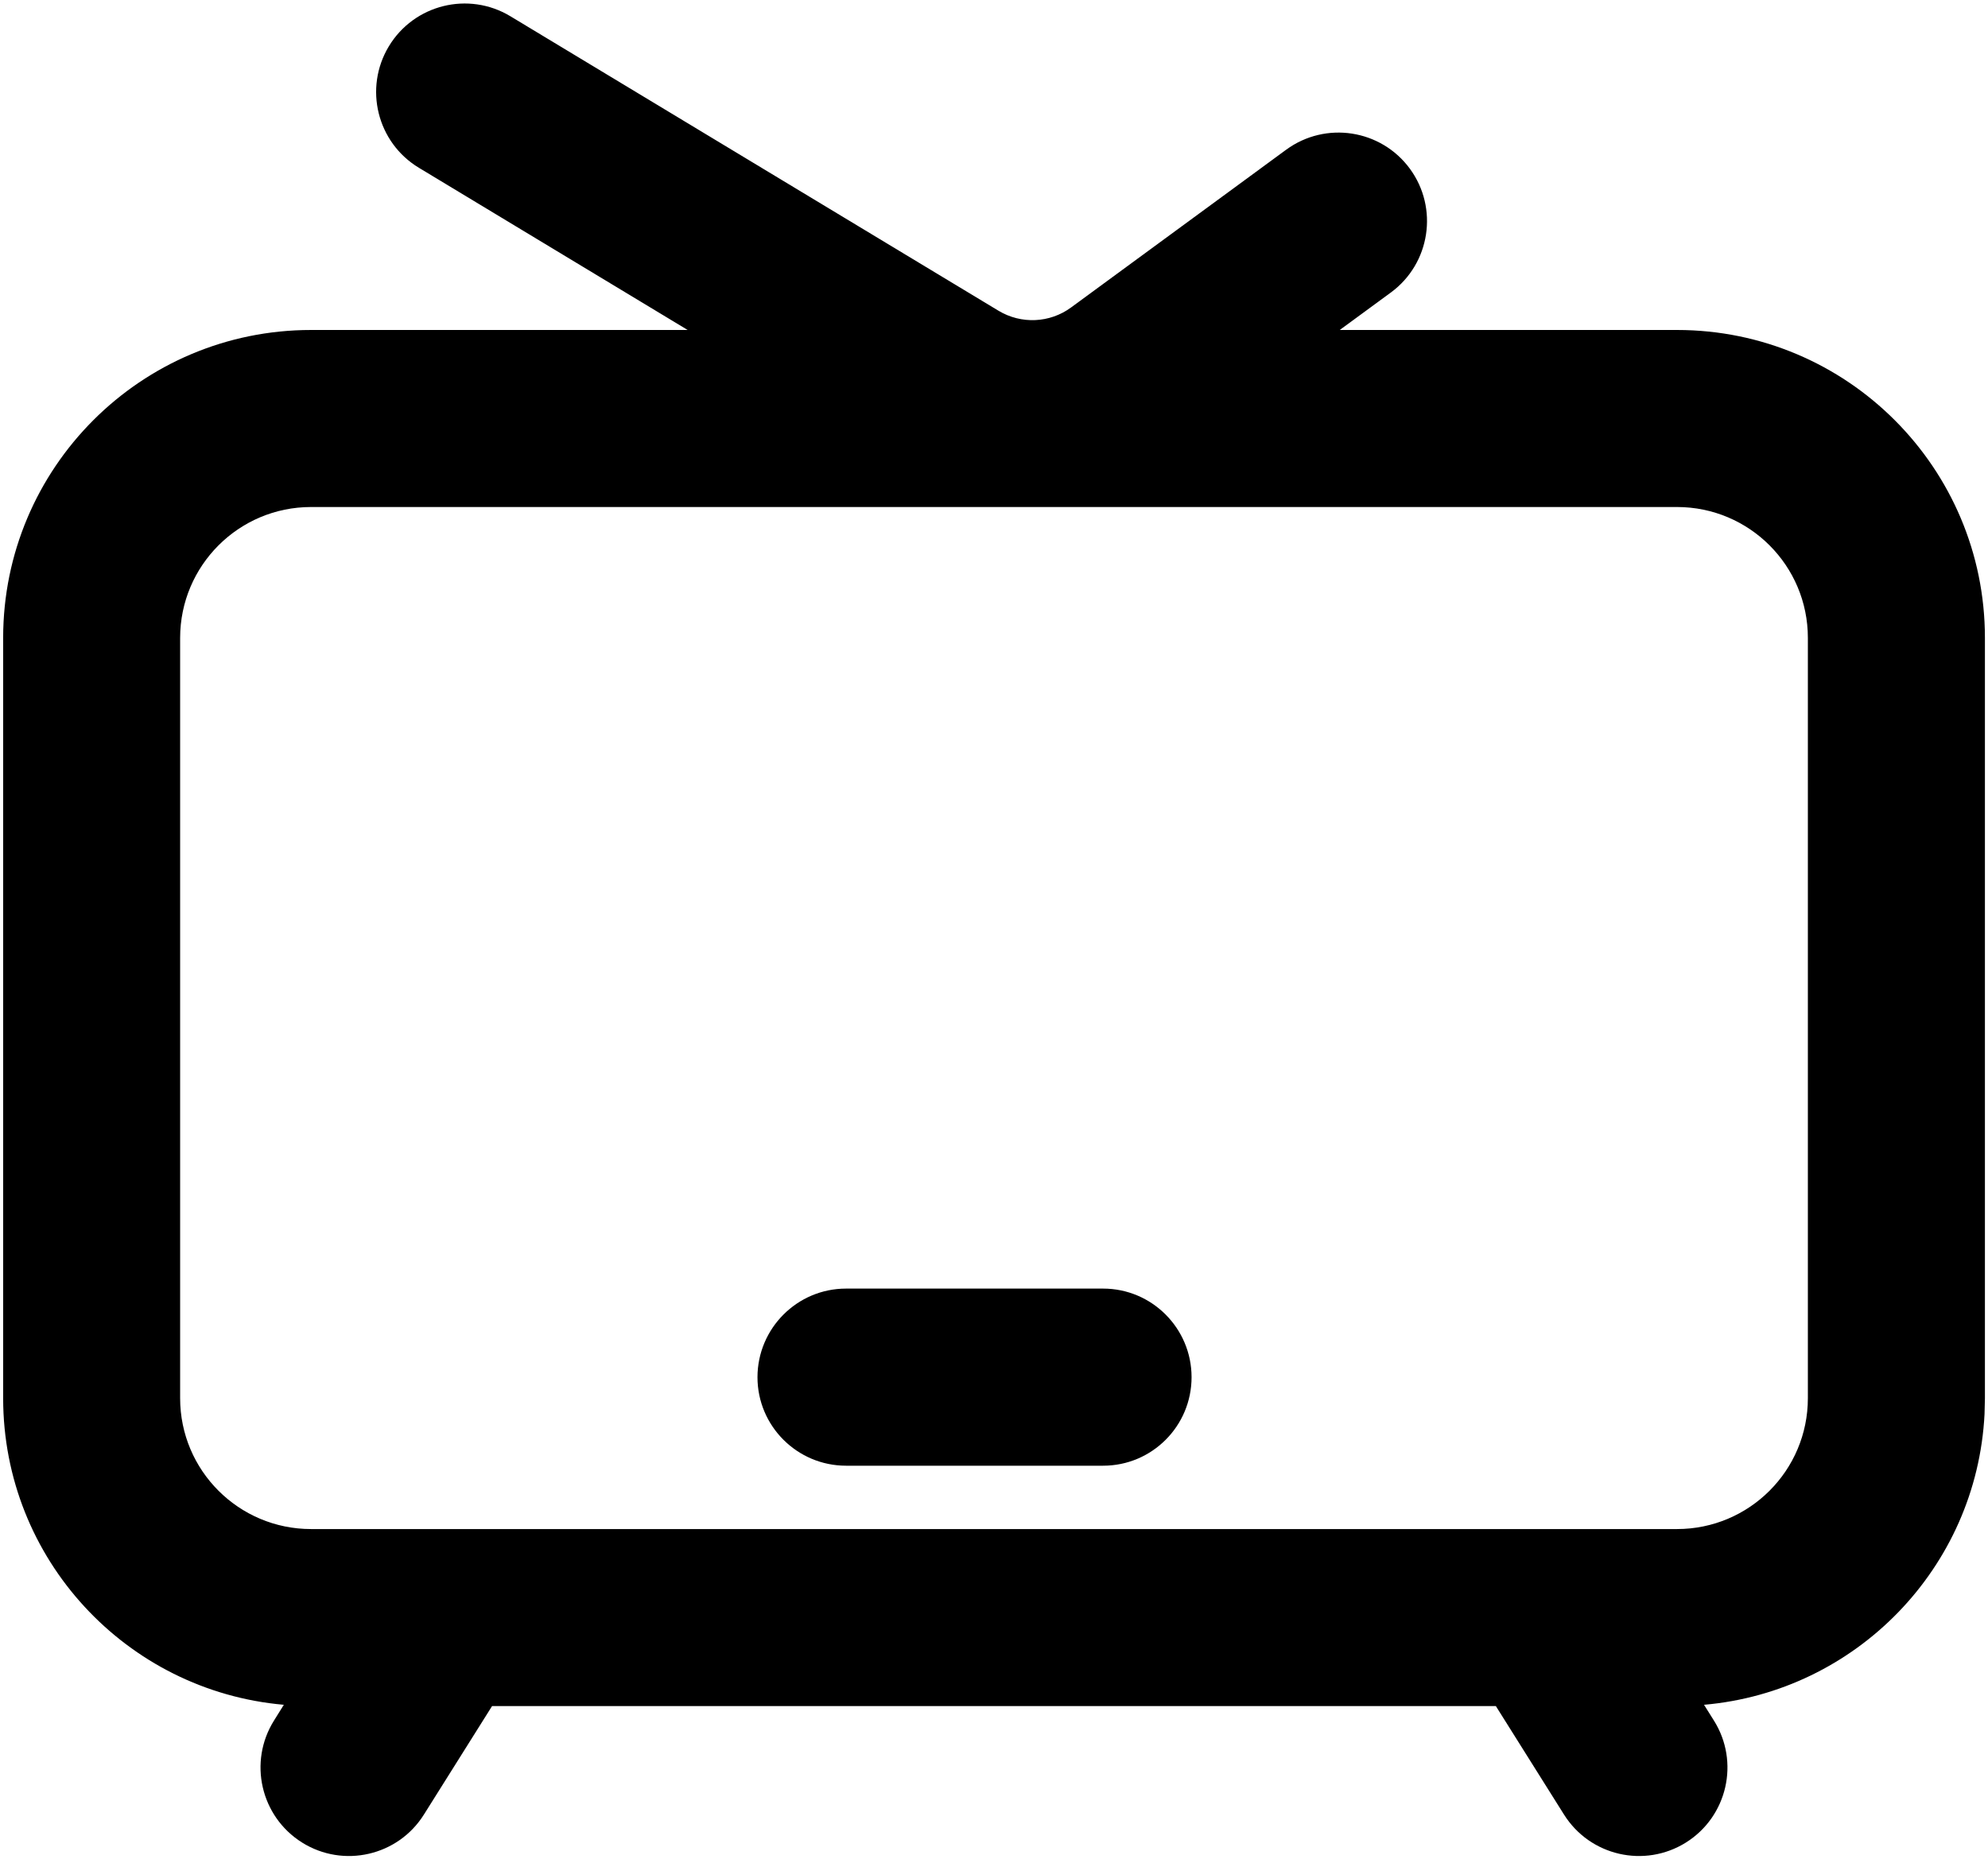
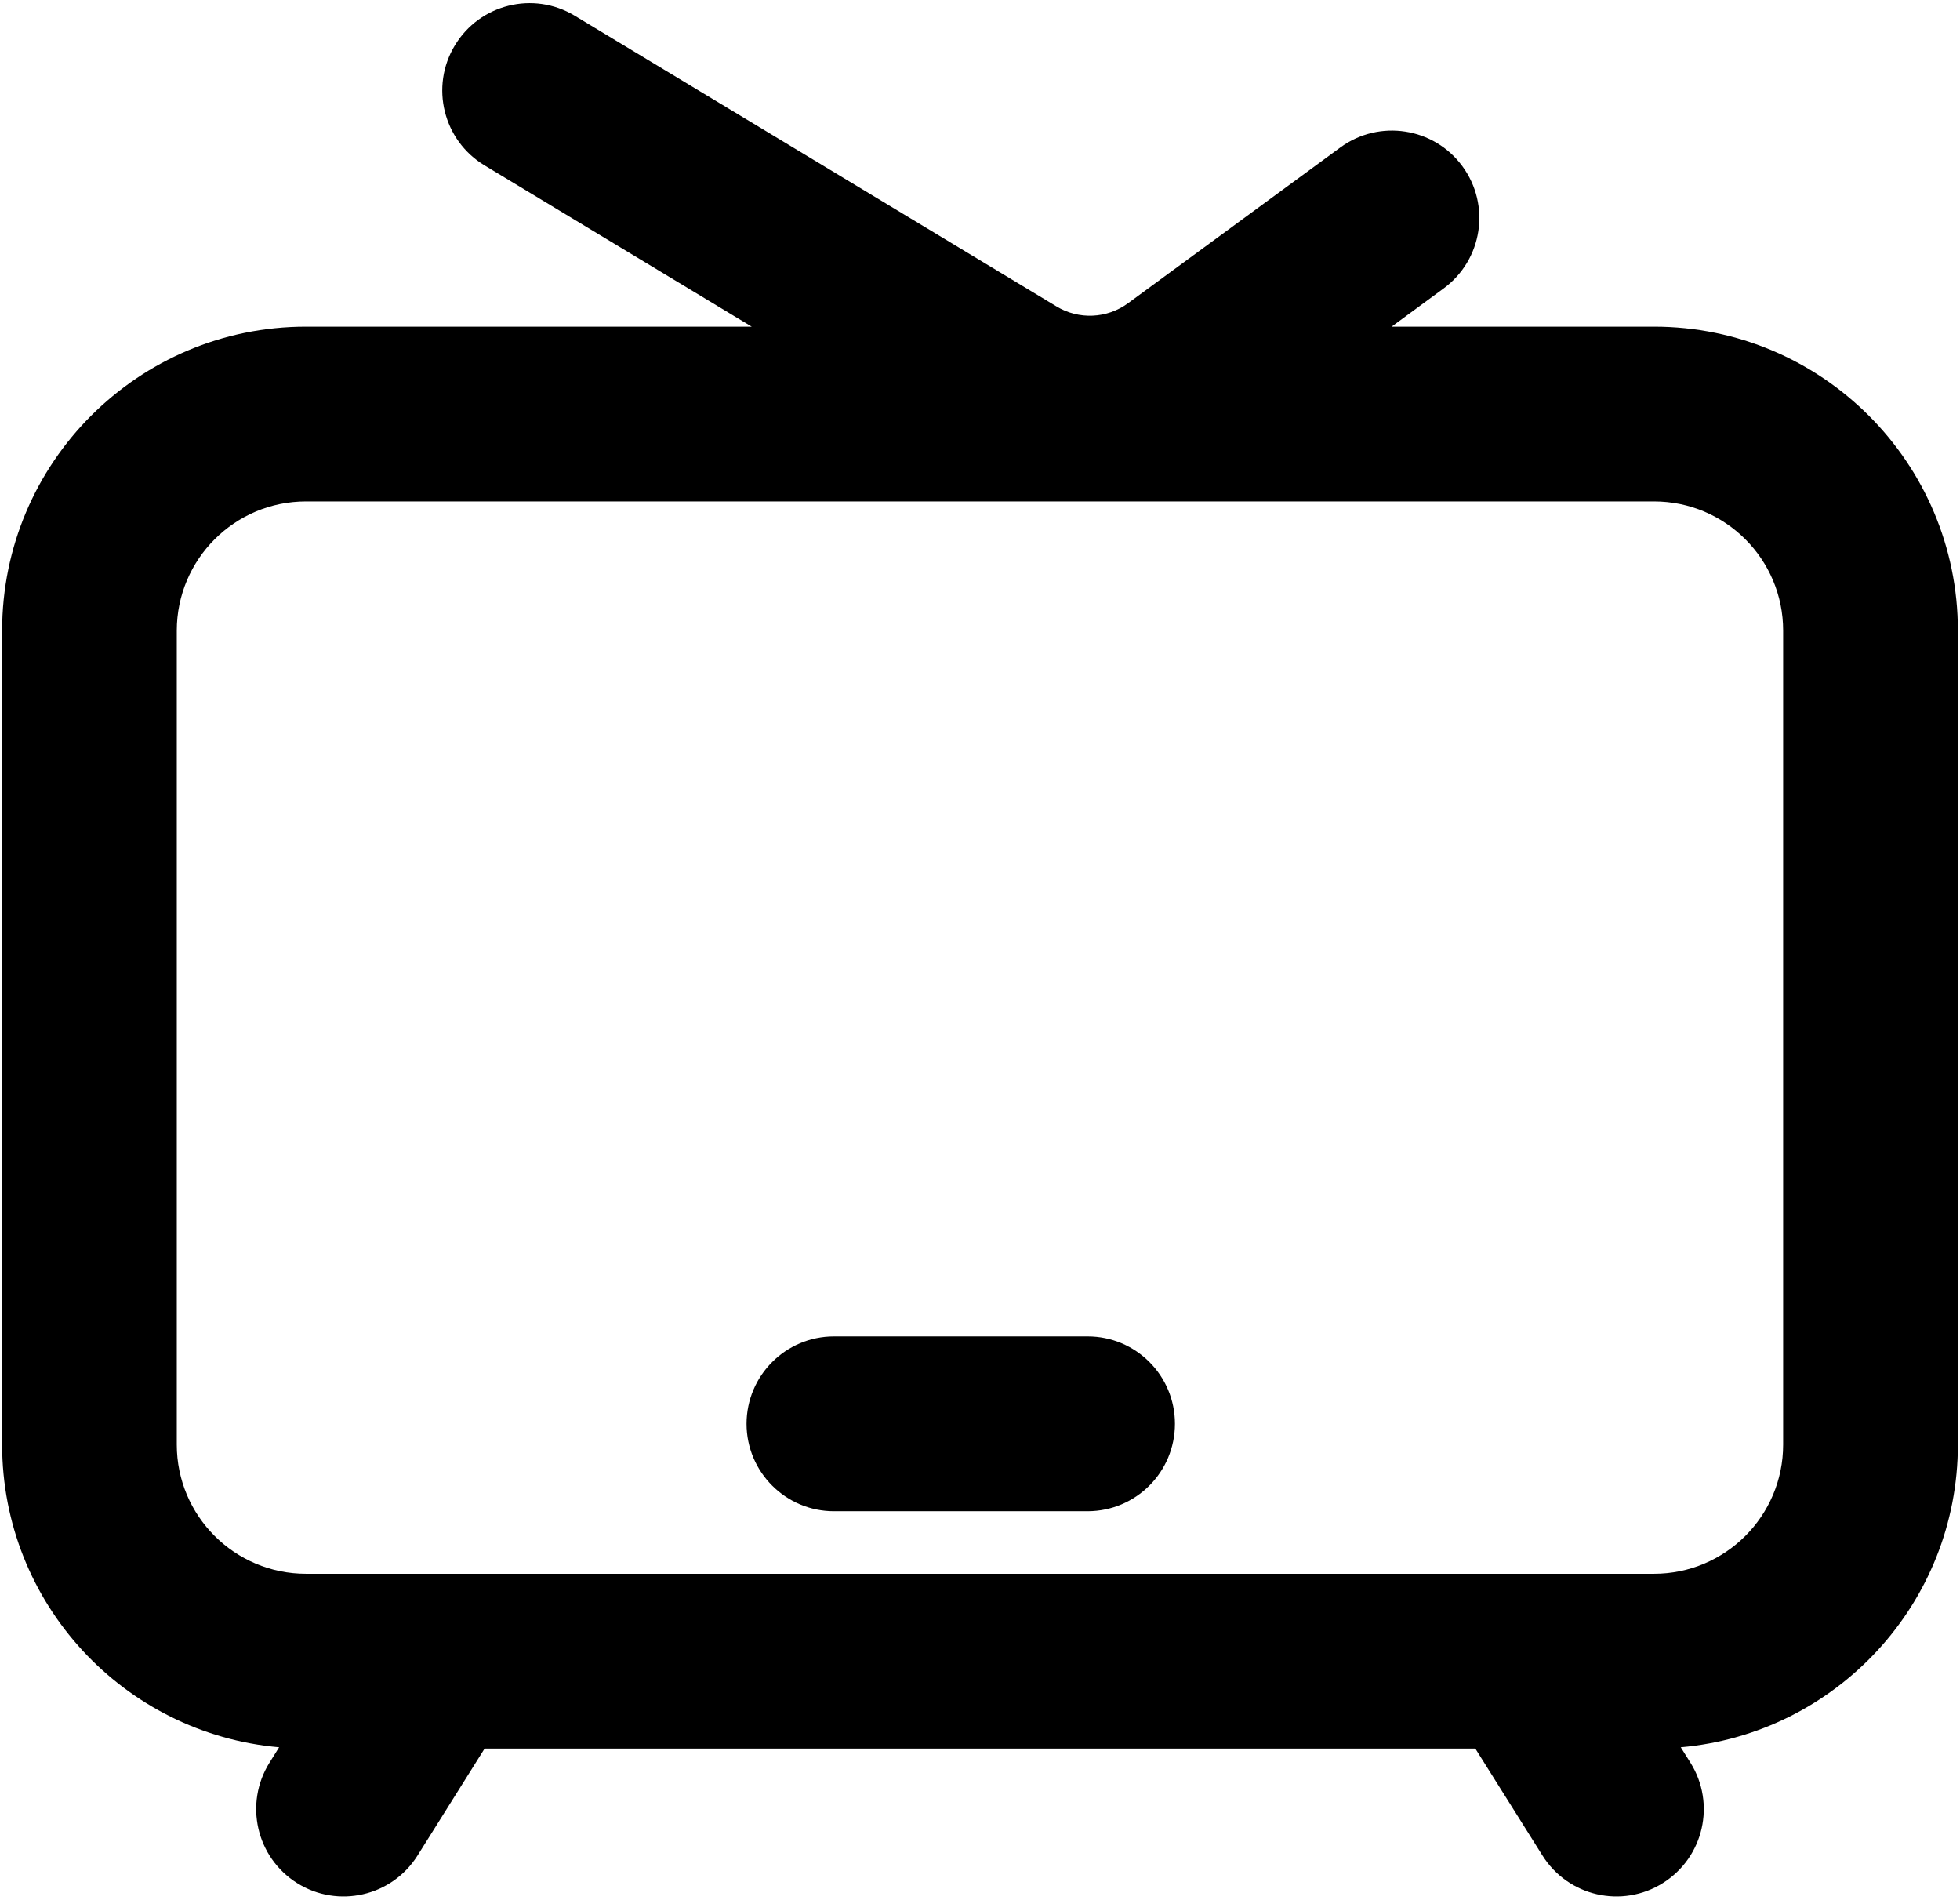
- <svg xmlns="http://www.w3.org/2000/svg" fill="none" width="25.825" height="24.15" viewBox="10.35 11.625 25.825 24.15">
-   <path d="M15.401 12.227C15.729 11.683 16.436 11.508 16.98 11.836L23.321 15.662C23.615 15.839 23.986 15.823 24.263 15.62L27.058 13.57C27.57 13.195 28.289 13.305 28.665 13.817C29.04 14.329 28.93 15.049 28.418 15.425L27.754 15.912H32.135C34.344 15.912 36.135 17.703 36.135 19.912V29.79L36.13 29.996C36.029 31.992 34.463 33.601 32.486 33.773L32.614 33.977C32.952 34.514 32.79 35.224 32.252 35.562C31.714 35.899 31.005 35.737 30.667 35.199L29.782 33.79H16.742L15.857 35.199C15.52 35.737 14.81 35.899 14.273 35.562C13.735 35.224 13.573 34.514 13.91 33.977L14.037 33.773C11.993 33.594 10.391 31.88 10.391 29.79V19.912C10.391 17.703 12.182 15.912 14.391 15.912H19.283L15.792 13.805C15.248 13.477 15.074 12.77 15.401 12.227ZM14.391 18.212C13.452 18.212 12.691 18.973 12.69 19.912V29.79C12.69 30.729 13.452 31.49 14.391 31.49H32.135C33.074 31.49 33.835 30.729 33.835 29.79V19.912C33.835 18.973 33.074 18.212 32.135 18.212H14.391ZM24.68 28.366C25.314 28.366 25.829 28.882 25.829 29.517C25.829 30.152 25.315 30.667 24.68 30.667H21.341C20.706 30.667 20.19 30.152 20.19 29.517C20.191 28.882 20.706 28.366 21.341 28.366H24.68Z" fill="black" />
+ <svg xmlns="http://www.w3.org/2000/svg" fill="none" width="25.8" height="25" viewBox="9.775 9.75 25.8 25">
+   <path d="M15.762 10.348C16.09 9.804 16.796 9.629 17.34 9.957L23.682 13.783C23.975 13.96 24.346 13.944 24.623 13.741L27.418 11.691C27.93 11.316 28.65 11.427 29.025 11.938C29.401 12.451 29.29 13.17 28.778 13.546L28.093 14.049H31.547C33.756 14.049 35.547 15.84 35.547 18.049V28.762C35.547 30.852 33.943 32.567 31.899 32.745L32.026 32.947C32.364 33.485 32.202 34.194 31.664 34.532C31.126 34.87 30.417 34.708 30.079 34.17L29.195 32.762H16.154L15.271 34.17C14.933 34.708 14.223 34.87 13.685 34.532C13.148 34.194 12.986 33.485 13.323 32.947L13.449 32.745C11.406 32.566 9.803 30.852 9.803 28.762V18.049C9.803 15.84 11.594 14.049 13.803 14.049H19.67L16.152 11.926C15.609 11.598 15.434 10.891 15.762 10.348ZM13.803 16.349C12.864 16.349 12.103 17.11 12.102 18.049V28.762C12.102 29.701 12.864 30.462 13.803 30.462H31.547C32.486 30.462 33.247 29.701 33.247 28.762V18.049C33.247 17.11 32.486 16.349 31.547 16.349H13.803ZM24.092 27.338C24.727 27.338 25.241 27.853 25.241 28.488C25.241 29.123 24.727 29.638 24.092 29.639H20.753C20.118 29.639 19.602 29.123 19.602 28.488C19.603 27.853 20.118 27.338 20.753 27.338H24.092Z" fill="black" />
</svg>
